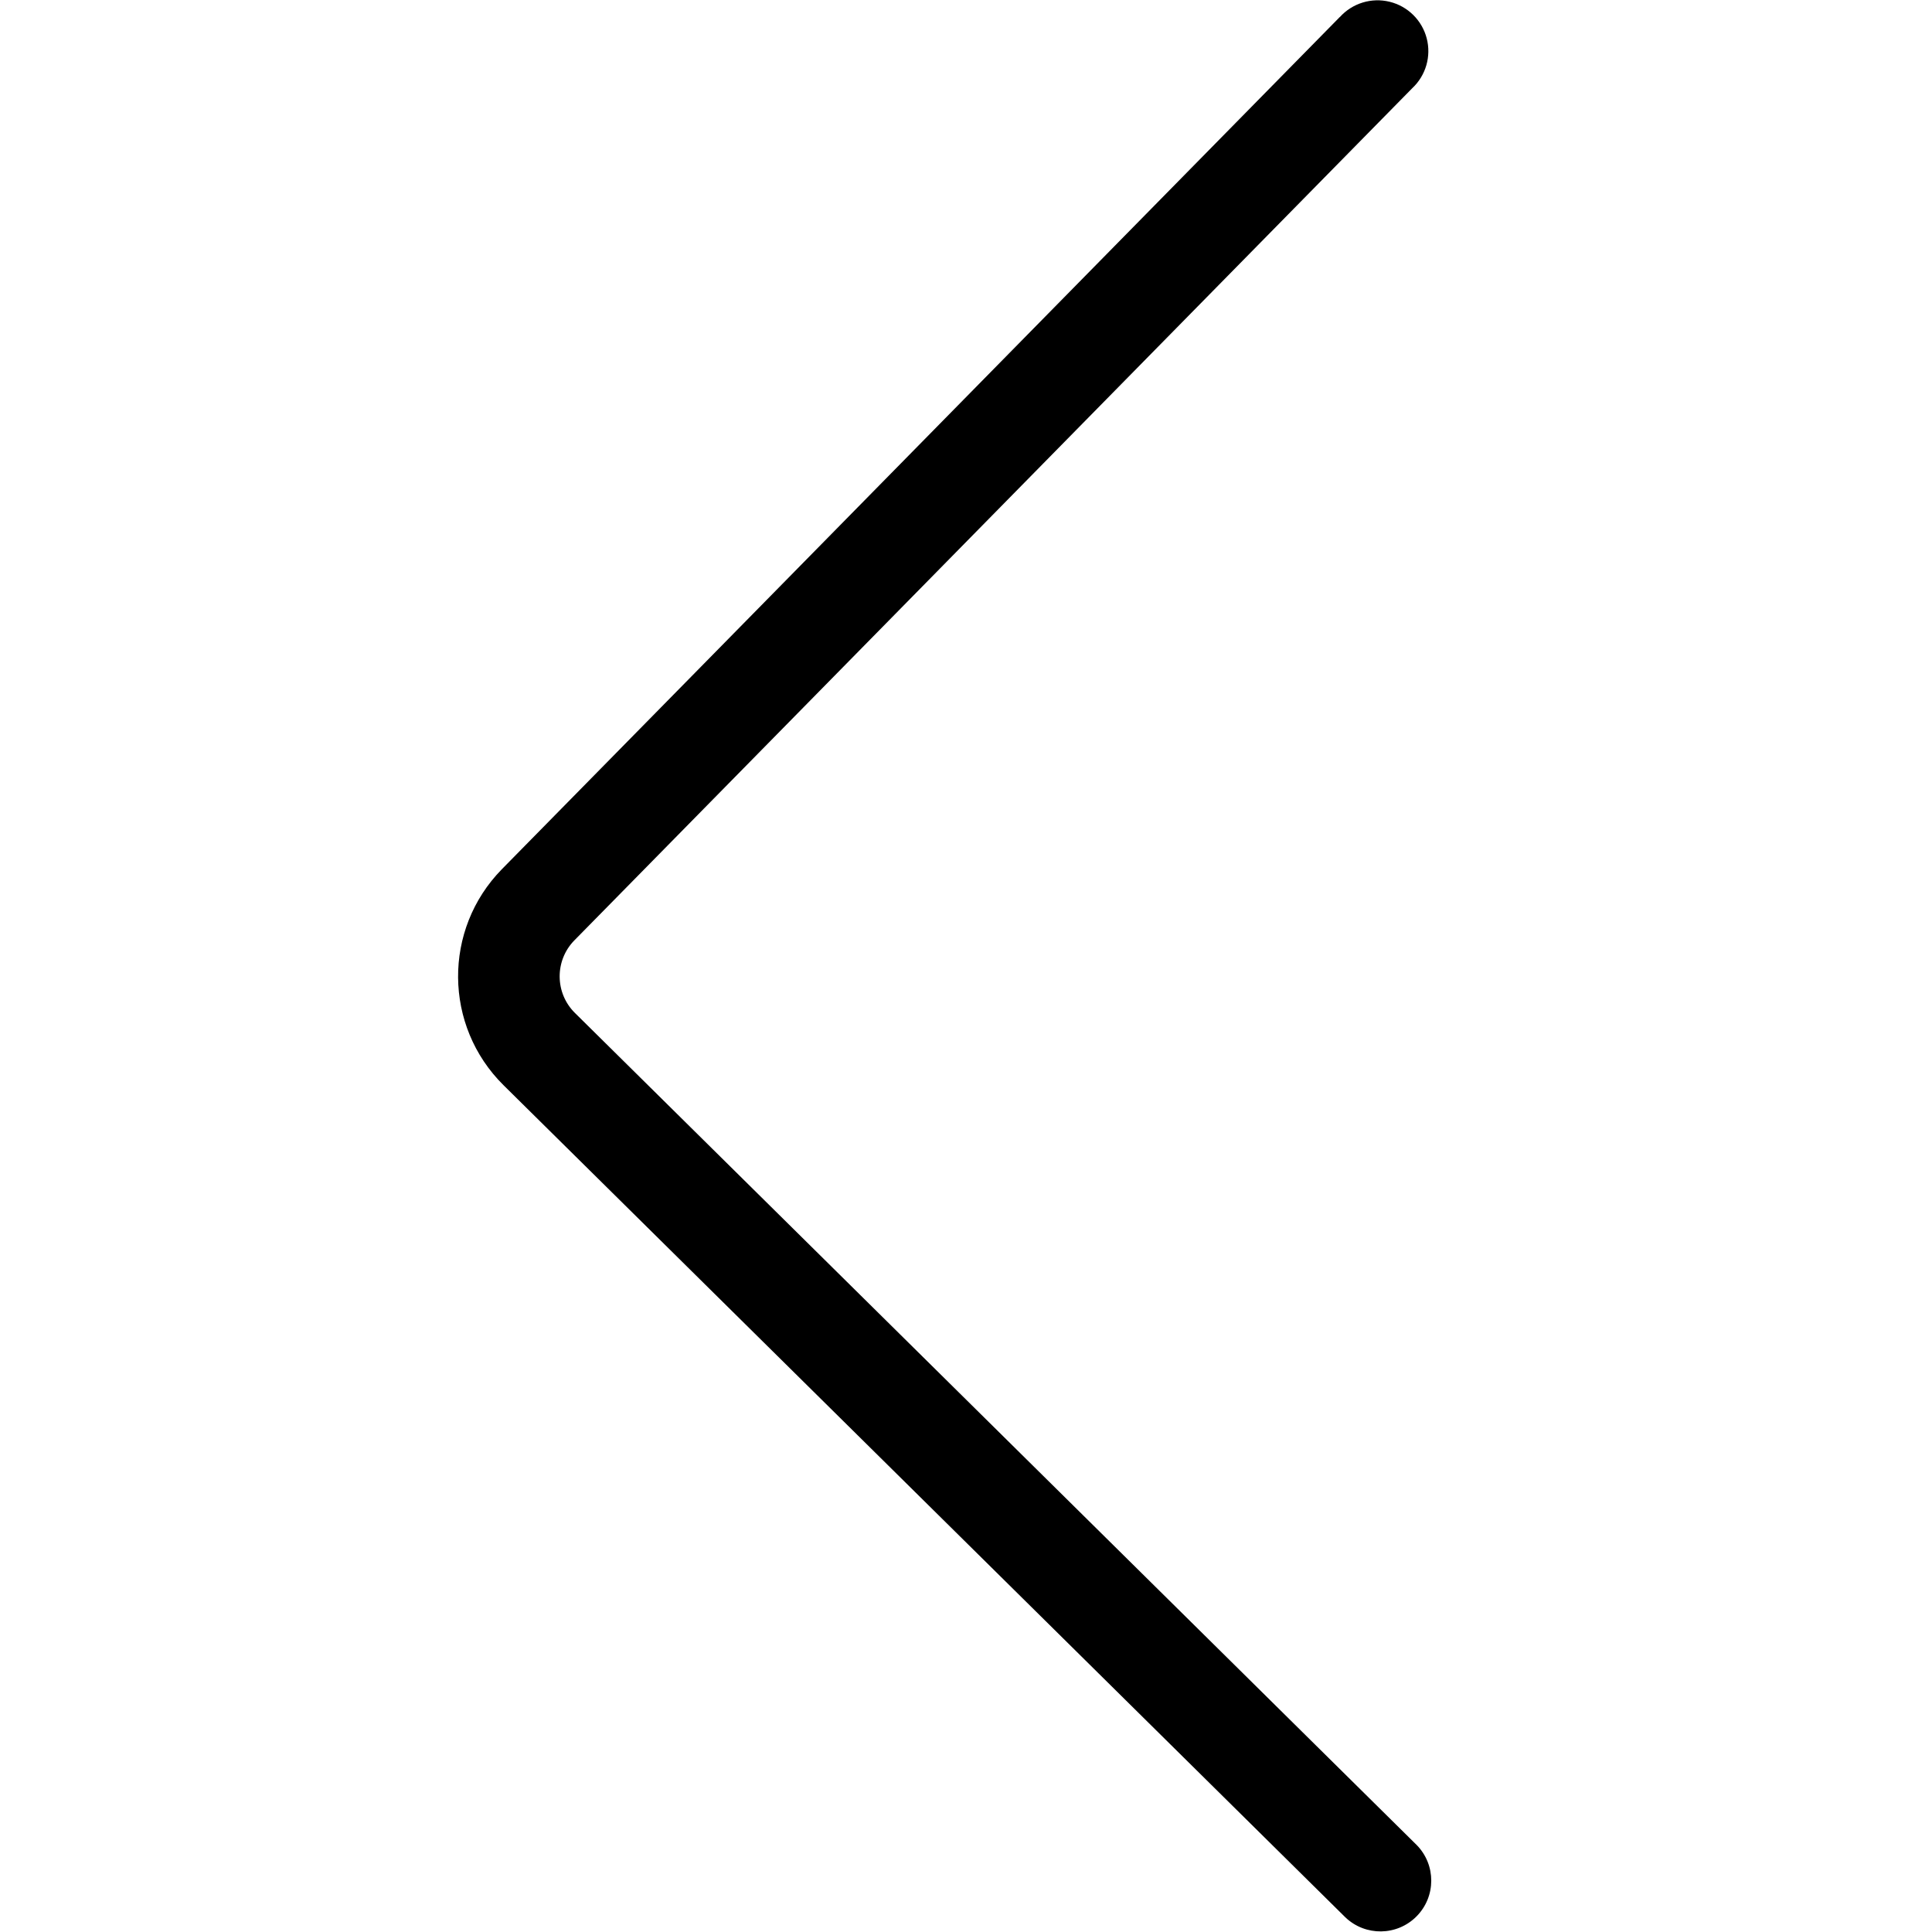
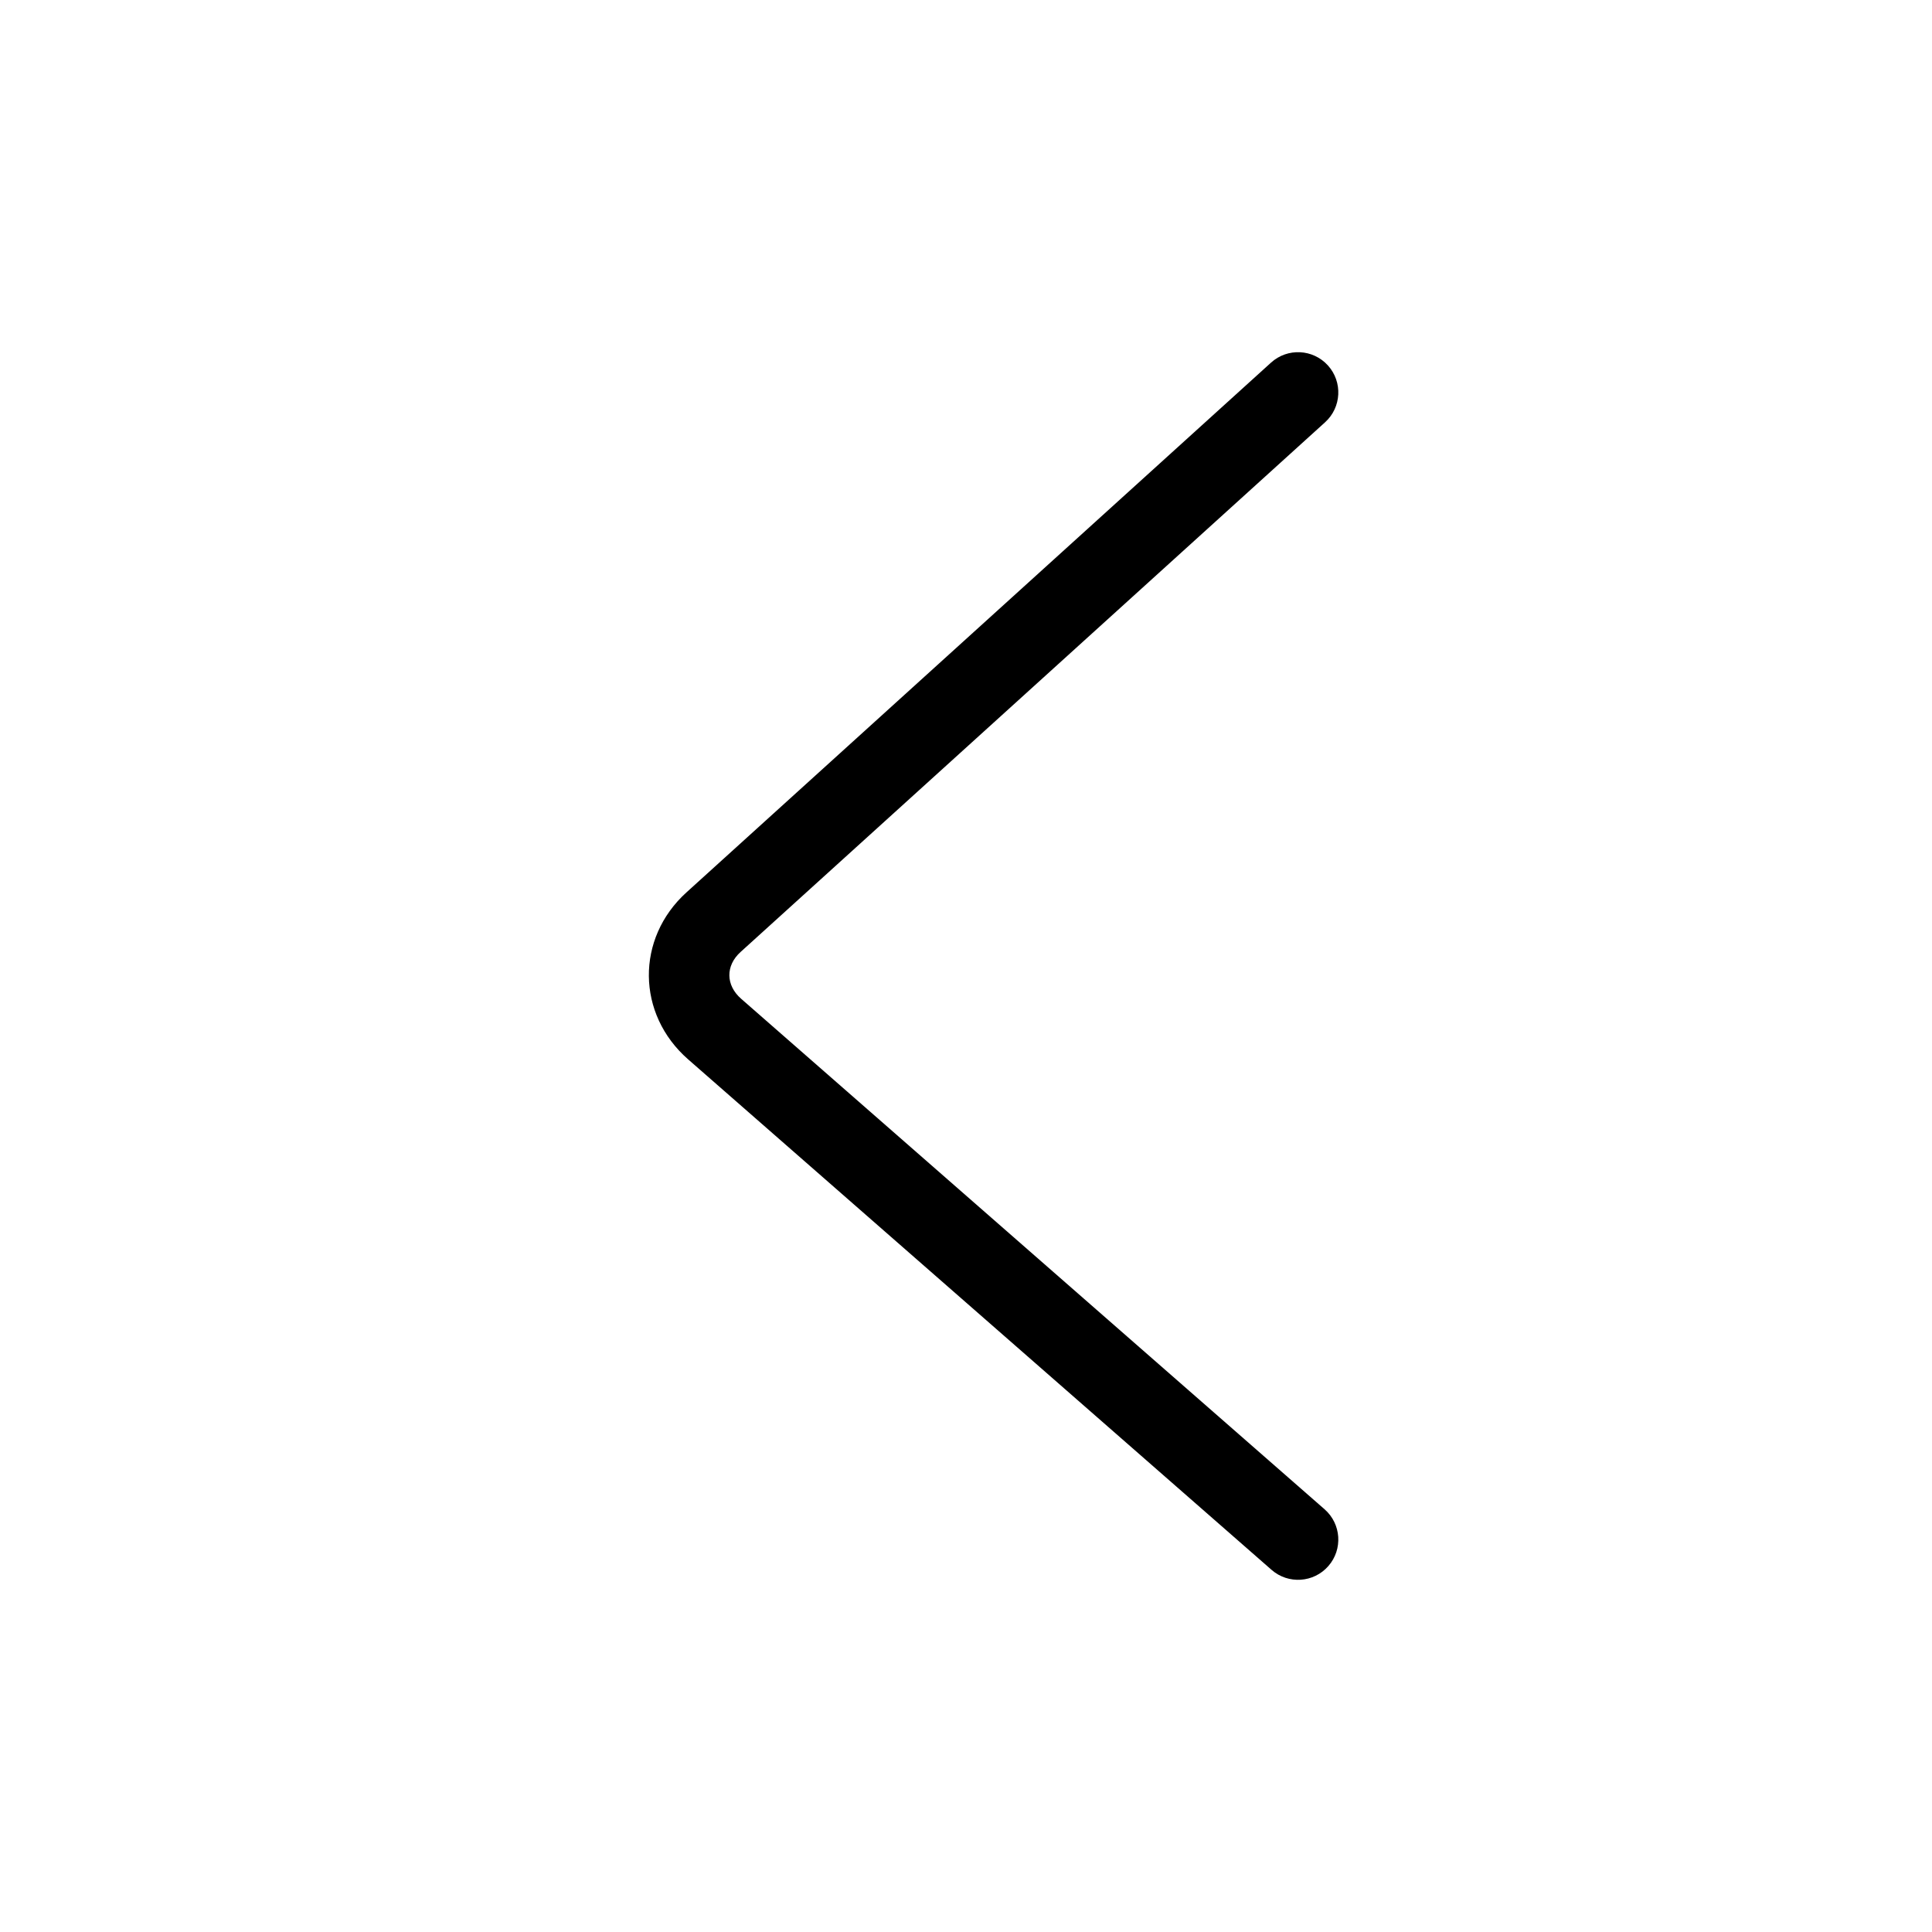
- <svg xmlns="http://www.w3.org/2000/svg" t="1550220674632" class="icon" style="" viewBox="0 0 1024 1024" version="1.1" p-id="1357" width="32" height="32">
+ <svg xmlns="http://www.w3.org/2000/svg" t="1551971106194" class="icon" style="" viewBox="0 0 1024 1024" version="1.1" p-id="3256" width="200" height="200">
  <defs>
    <style type="text/css" />
  </defs>
-   <path d="M710.154 8.98L266.007 460.693a81.119 81.119 0 0 0 0.862 114.476l446.193 441.051a26.923 26.923 0 0 0 37.854-38.284L304.722 536.884a27.273 27.273 0 0 1-0.323-38.446L748.546 46.726A26.923 26.923 0 1 0 710.181 9.007z" p-id="1358" />
+   <path d="M363.841 472.979C336.939 497.359 337.302 537.486 364.73 561.486L673.952 832.055C682.819 839.814 696.296 838.915 704.055 830.048 711.814 821.181 710.915 807.704 702.048 799.945L392.827 529.376C384.596 522.174 384.502 511.835 392.492 504.594L702.326 223.808C711.056 215.896 711.72 202.405 703.808 193.674 695.896 184.944 682.405 184.28 673.674 192.192L363.841 472.979Z" p-id="3257" />
</svg>
